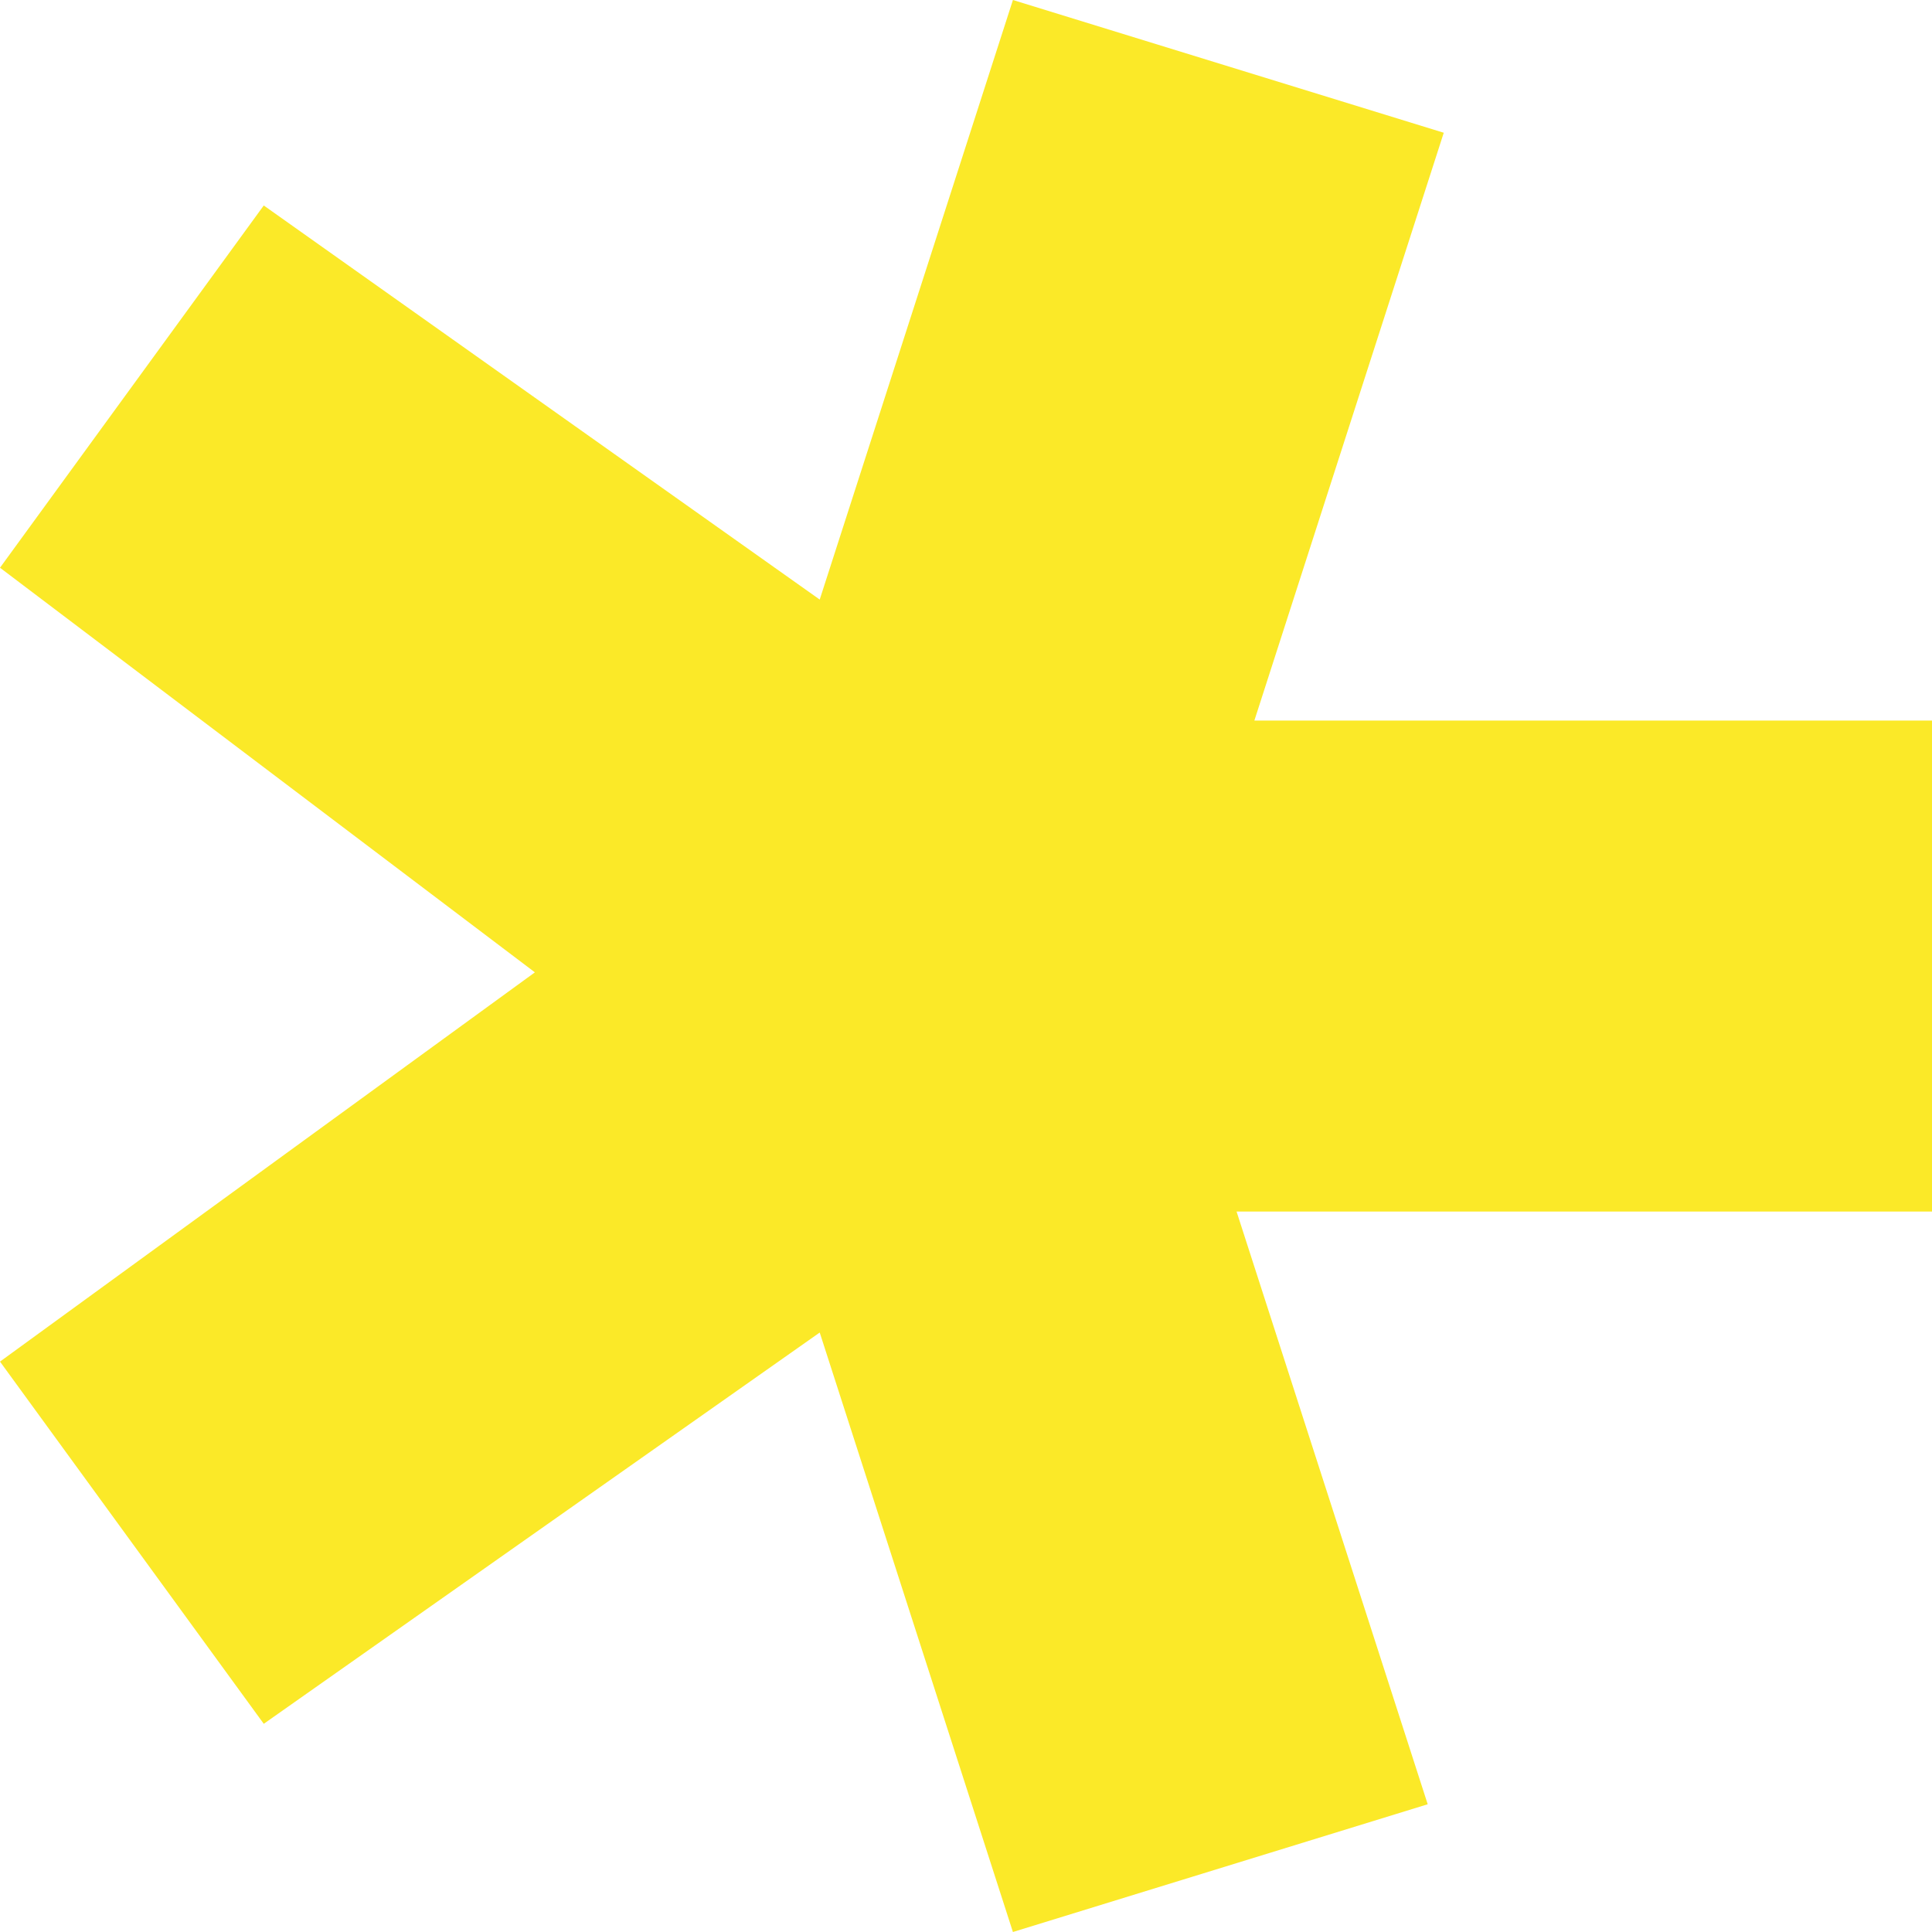
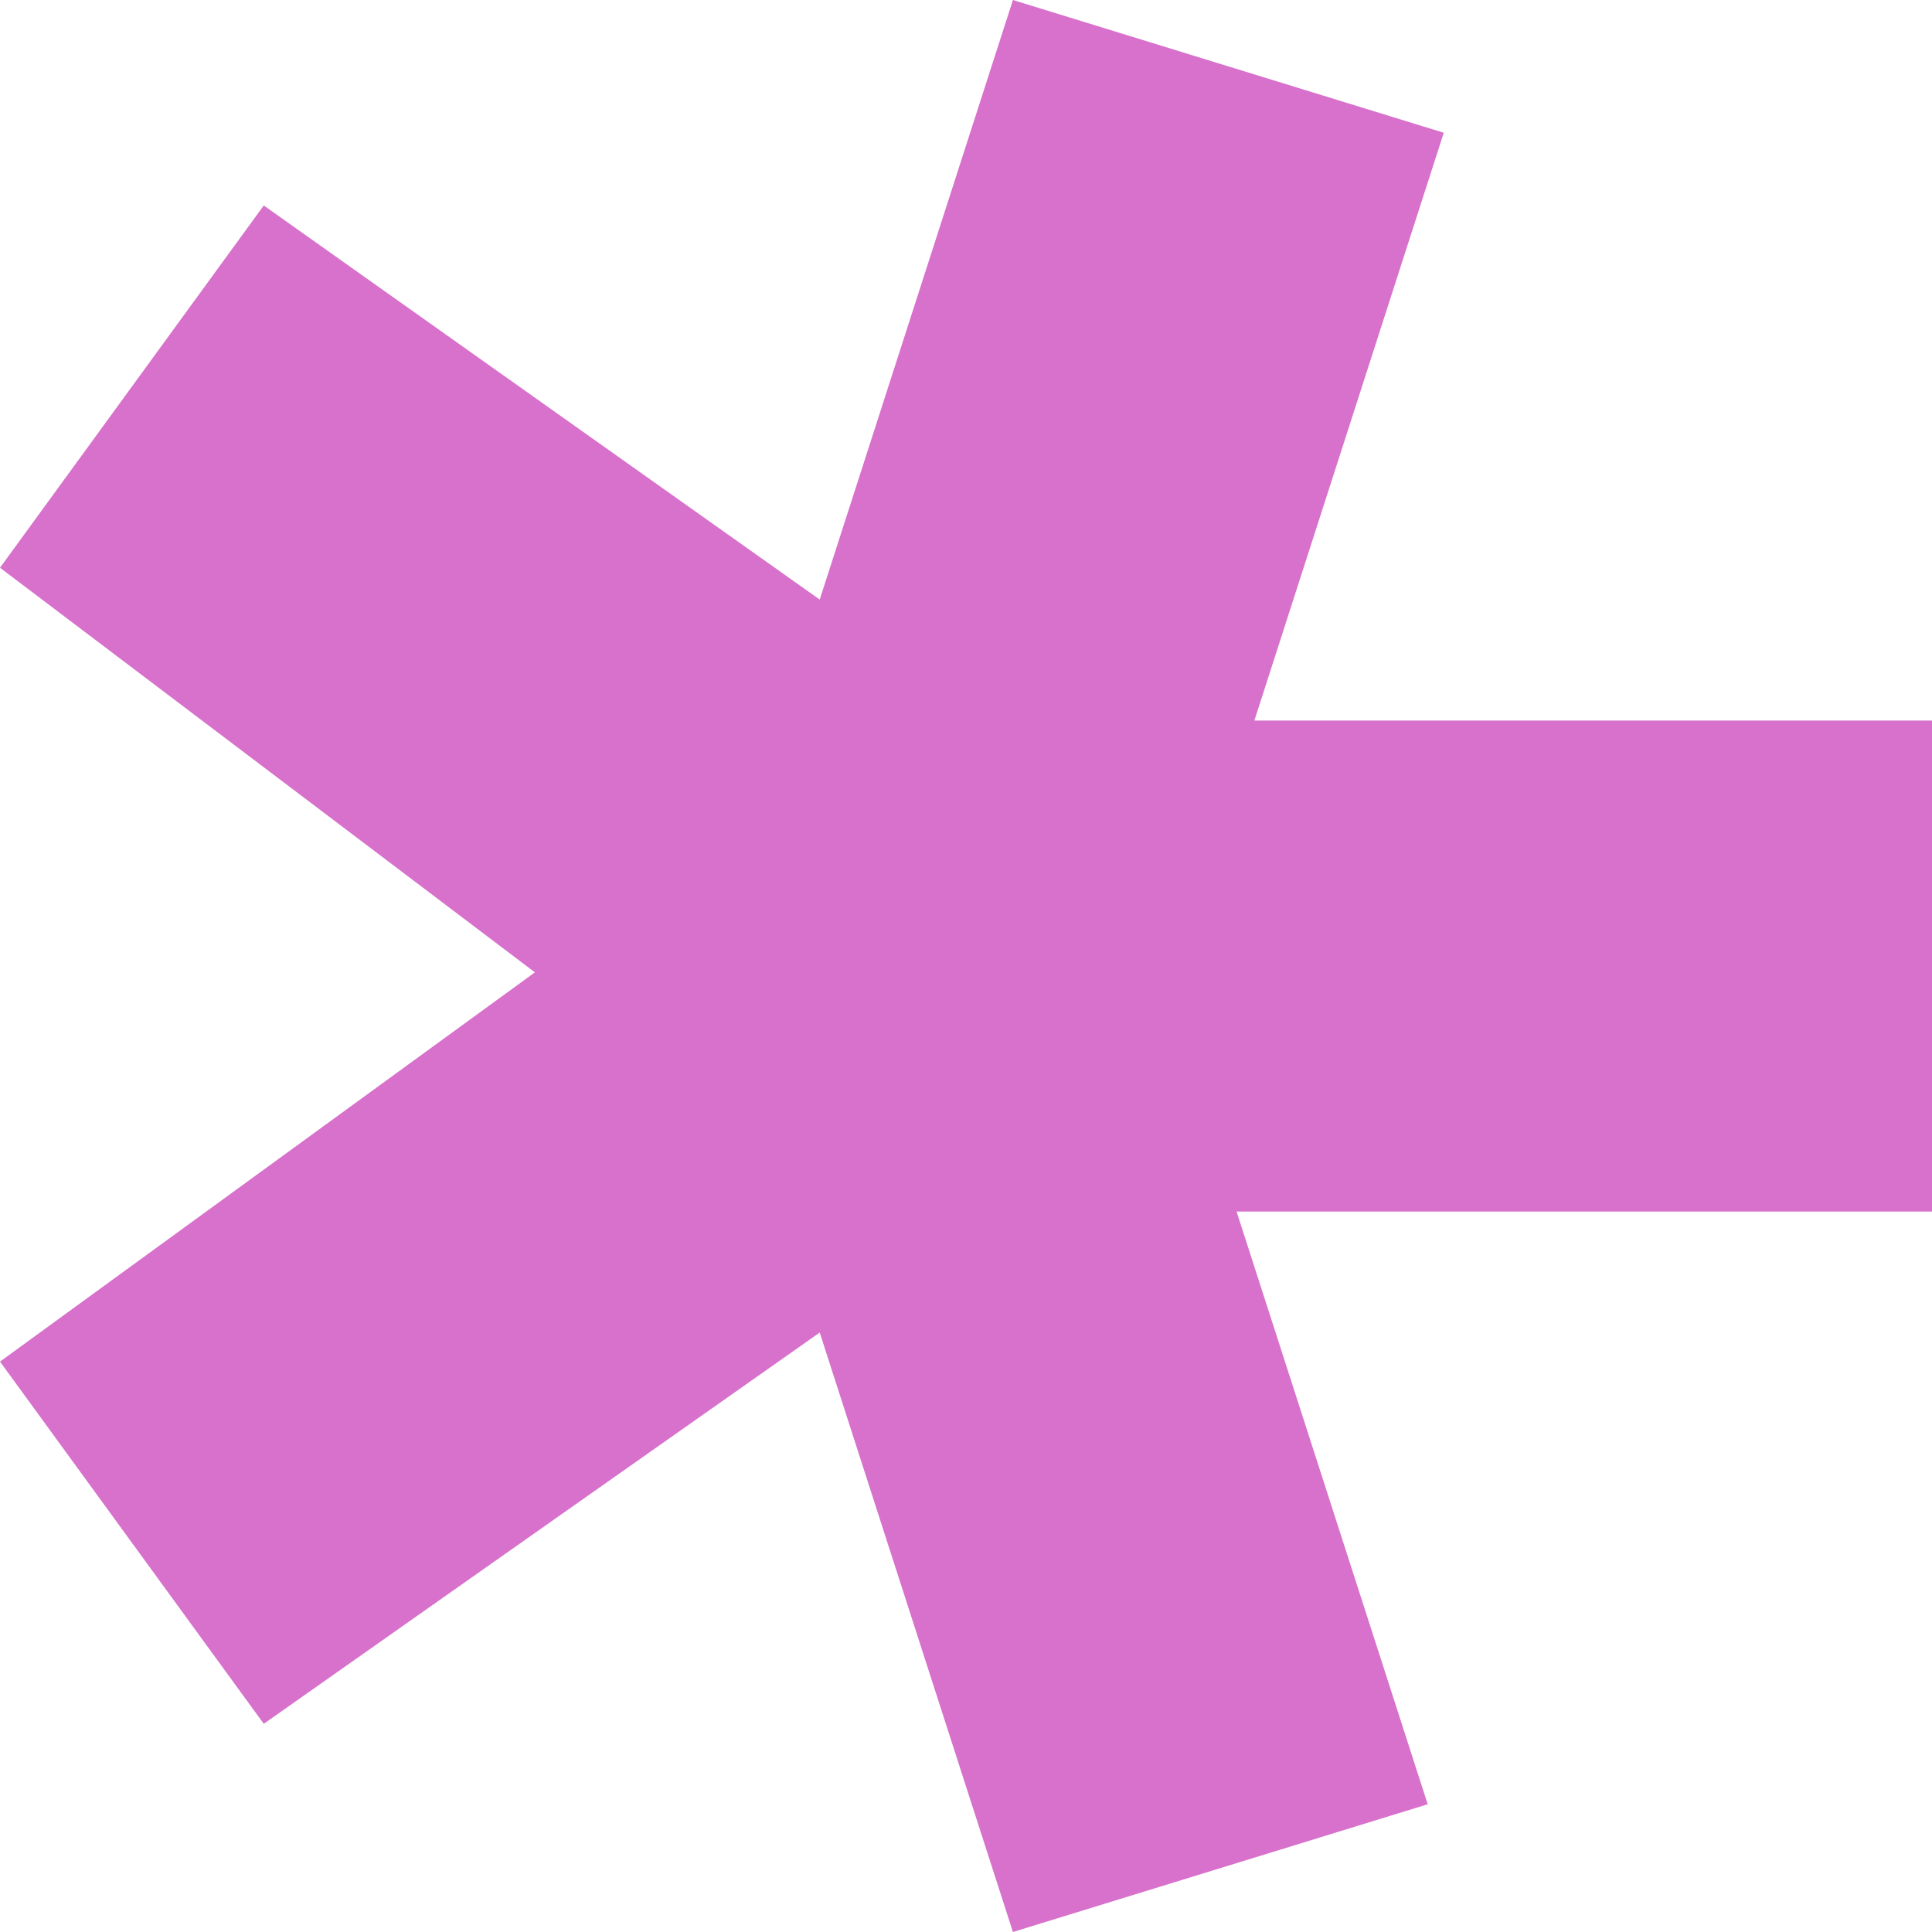
<svg xmlns="http://www.w3.org/2000/svg" width="42" height="42" viewBox="0 0 42 42">
-   <path fill="#FBE928" d="M803.386 460.886L799.269 473.664 814 473.664 814 484.338 798.882 484.338 803.037 497.223 794.02 500 789.82 486.968 777.734 495.474 772 487.6 783.628 479.138 772 470.342 777.734 462.467 789.82 471.034 794.02 458z" transform="translate(-772 -458)" />
+   <path fill="#D771CB" d="M803.386 460.886L799.269 473.664 814 473.664 814 484.338 798.882 484.338 803.037 497.223 794.02 500 789.82 486.968 777.734 495.474 772 487.6 783.628 479.138 772 470.342 777.734 462.467 789.82 471.034 794.02 458z" transform="translate(-772 -458)" />
</svg>
